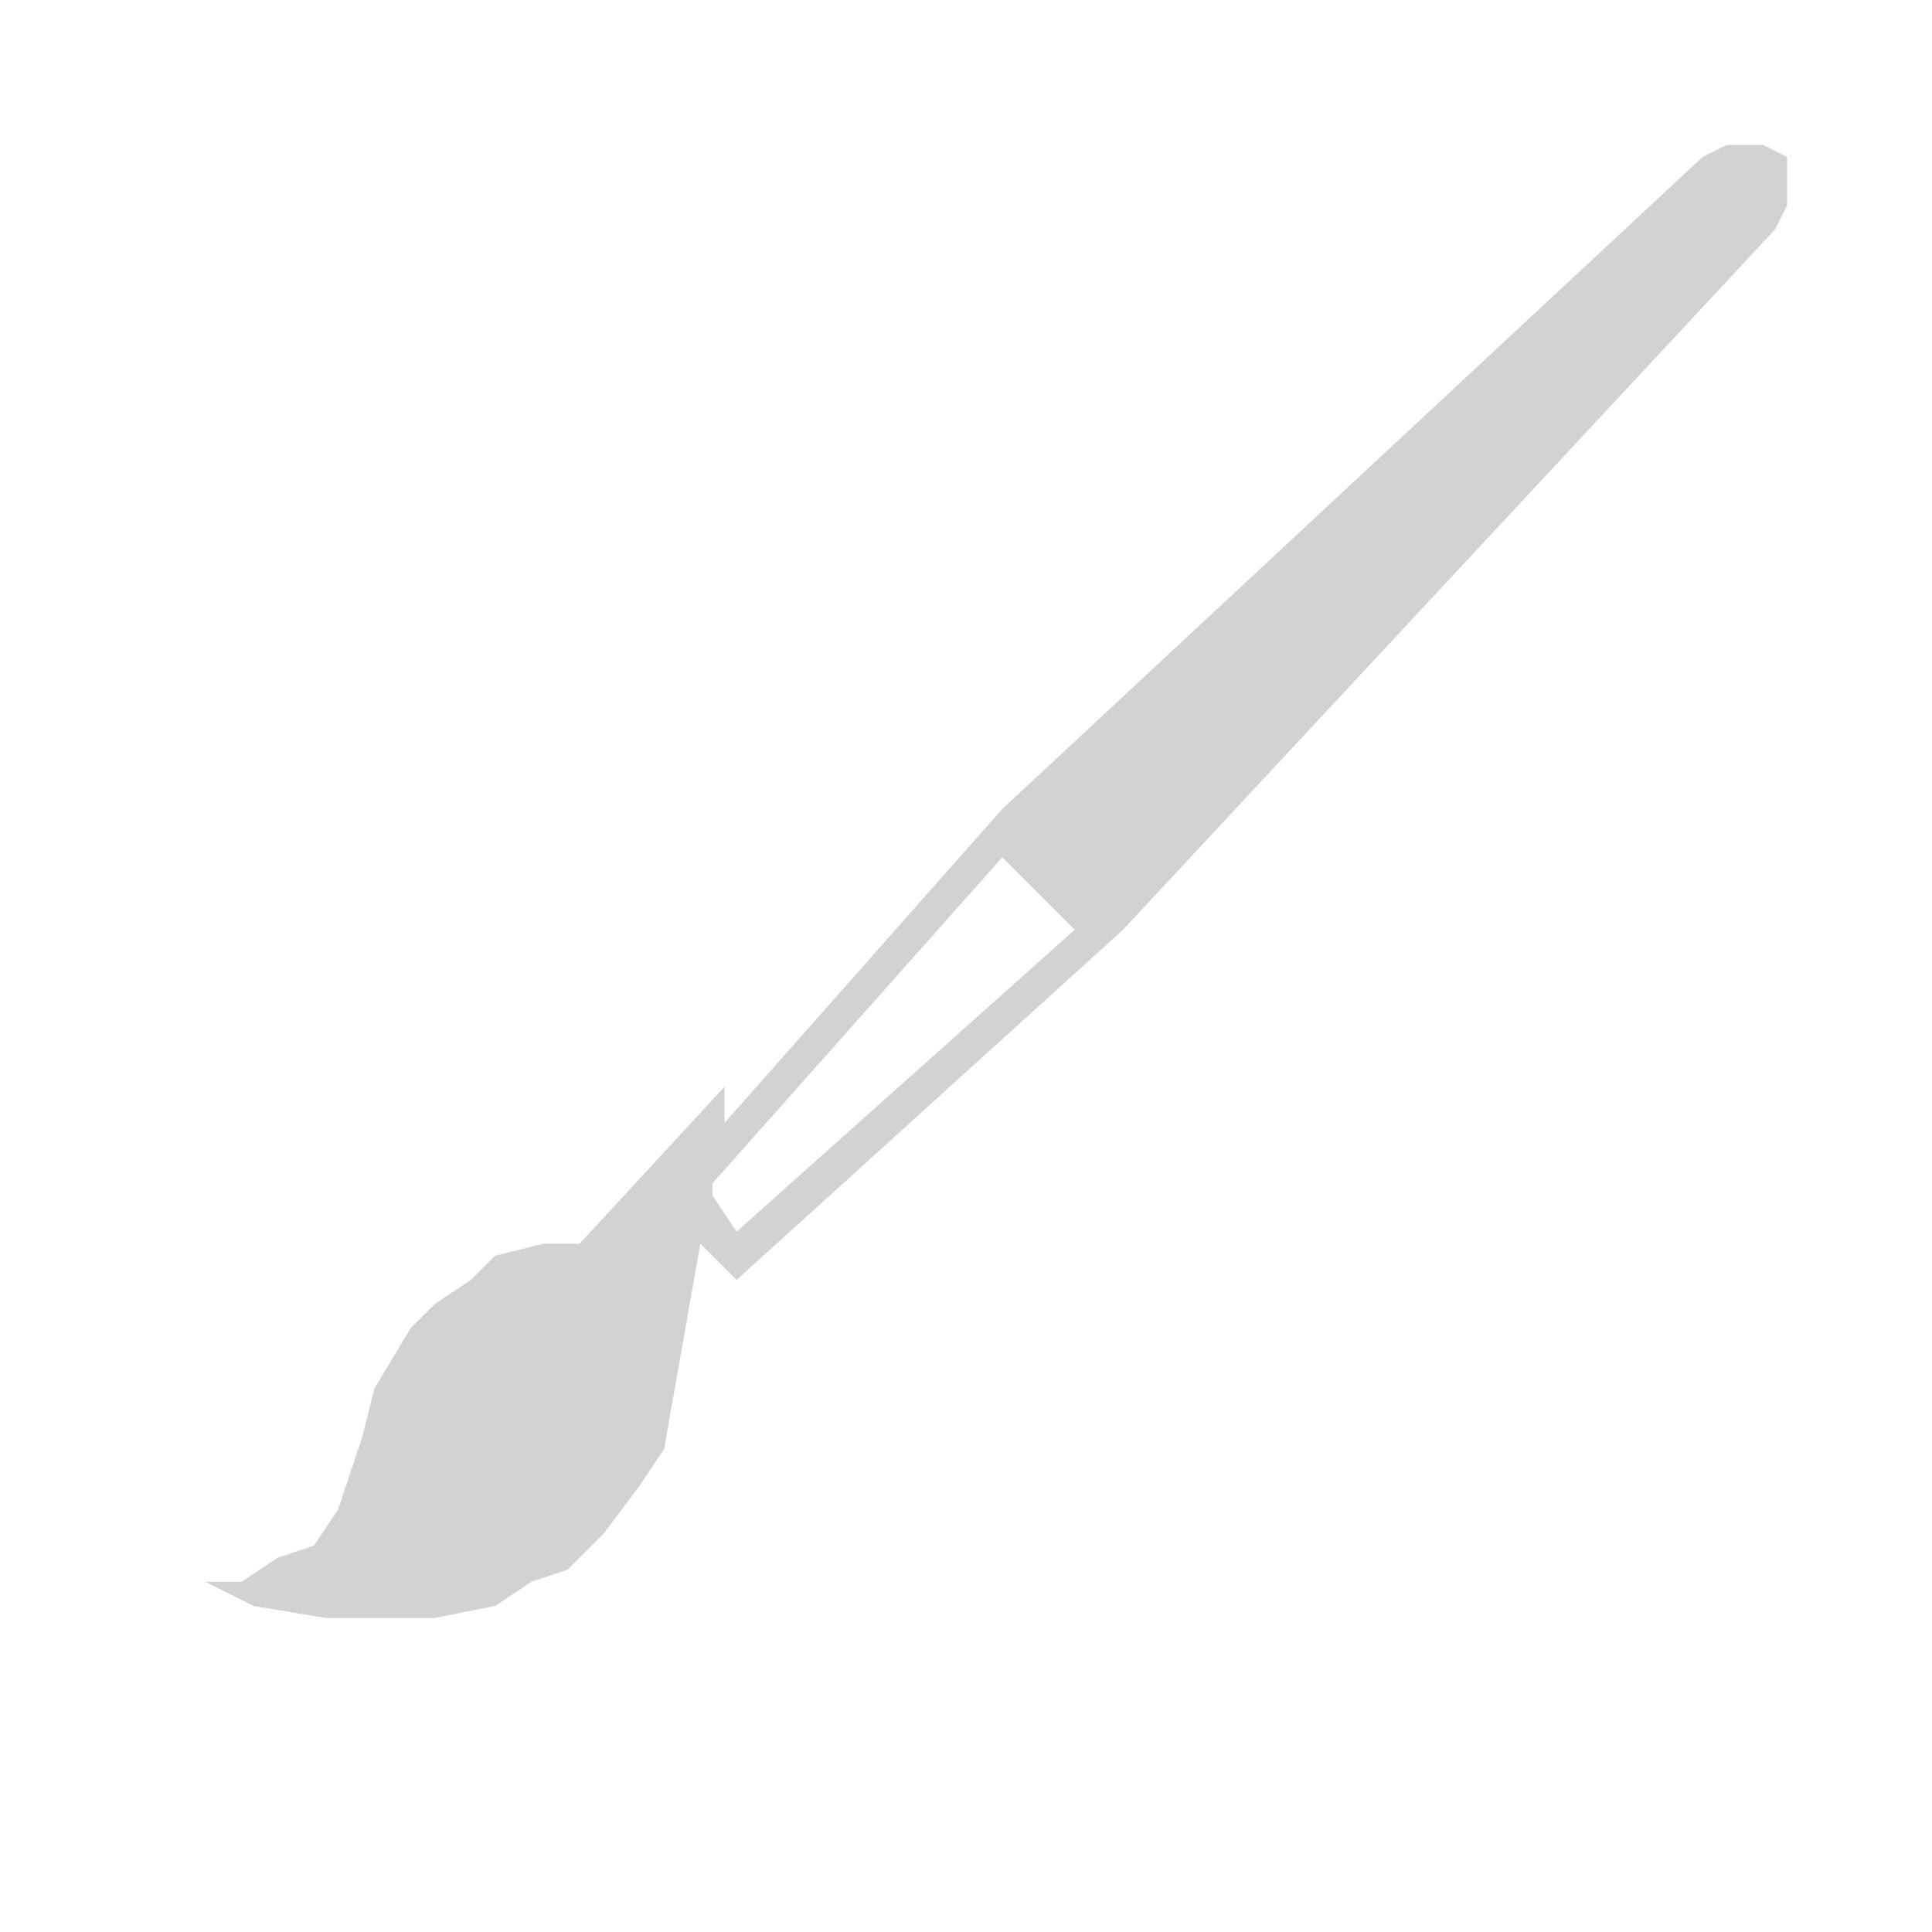
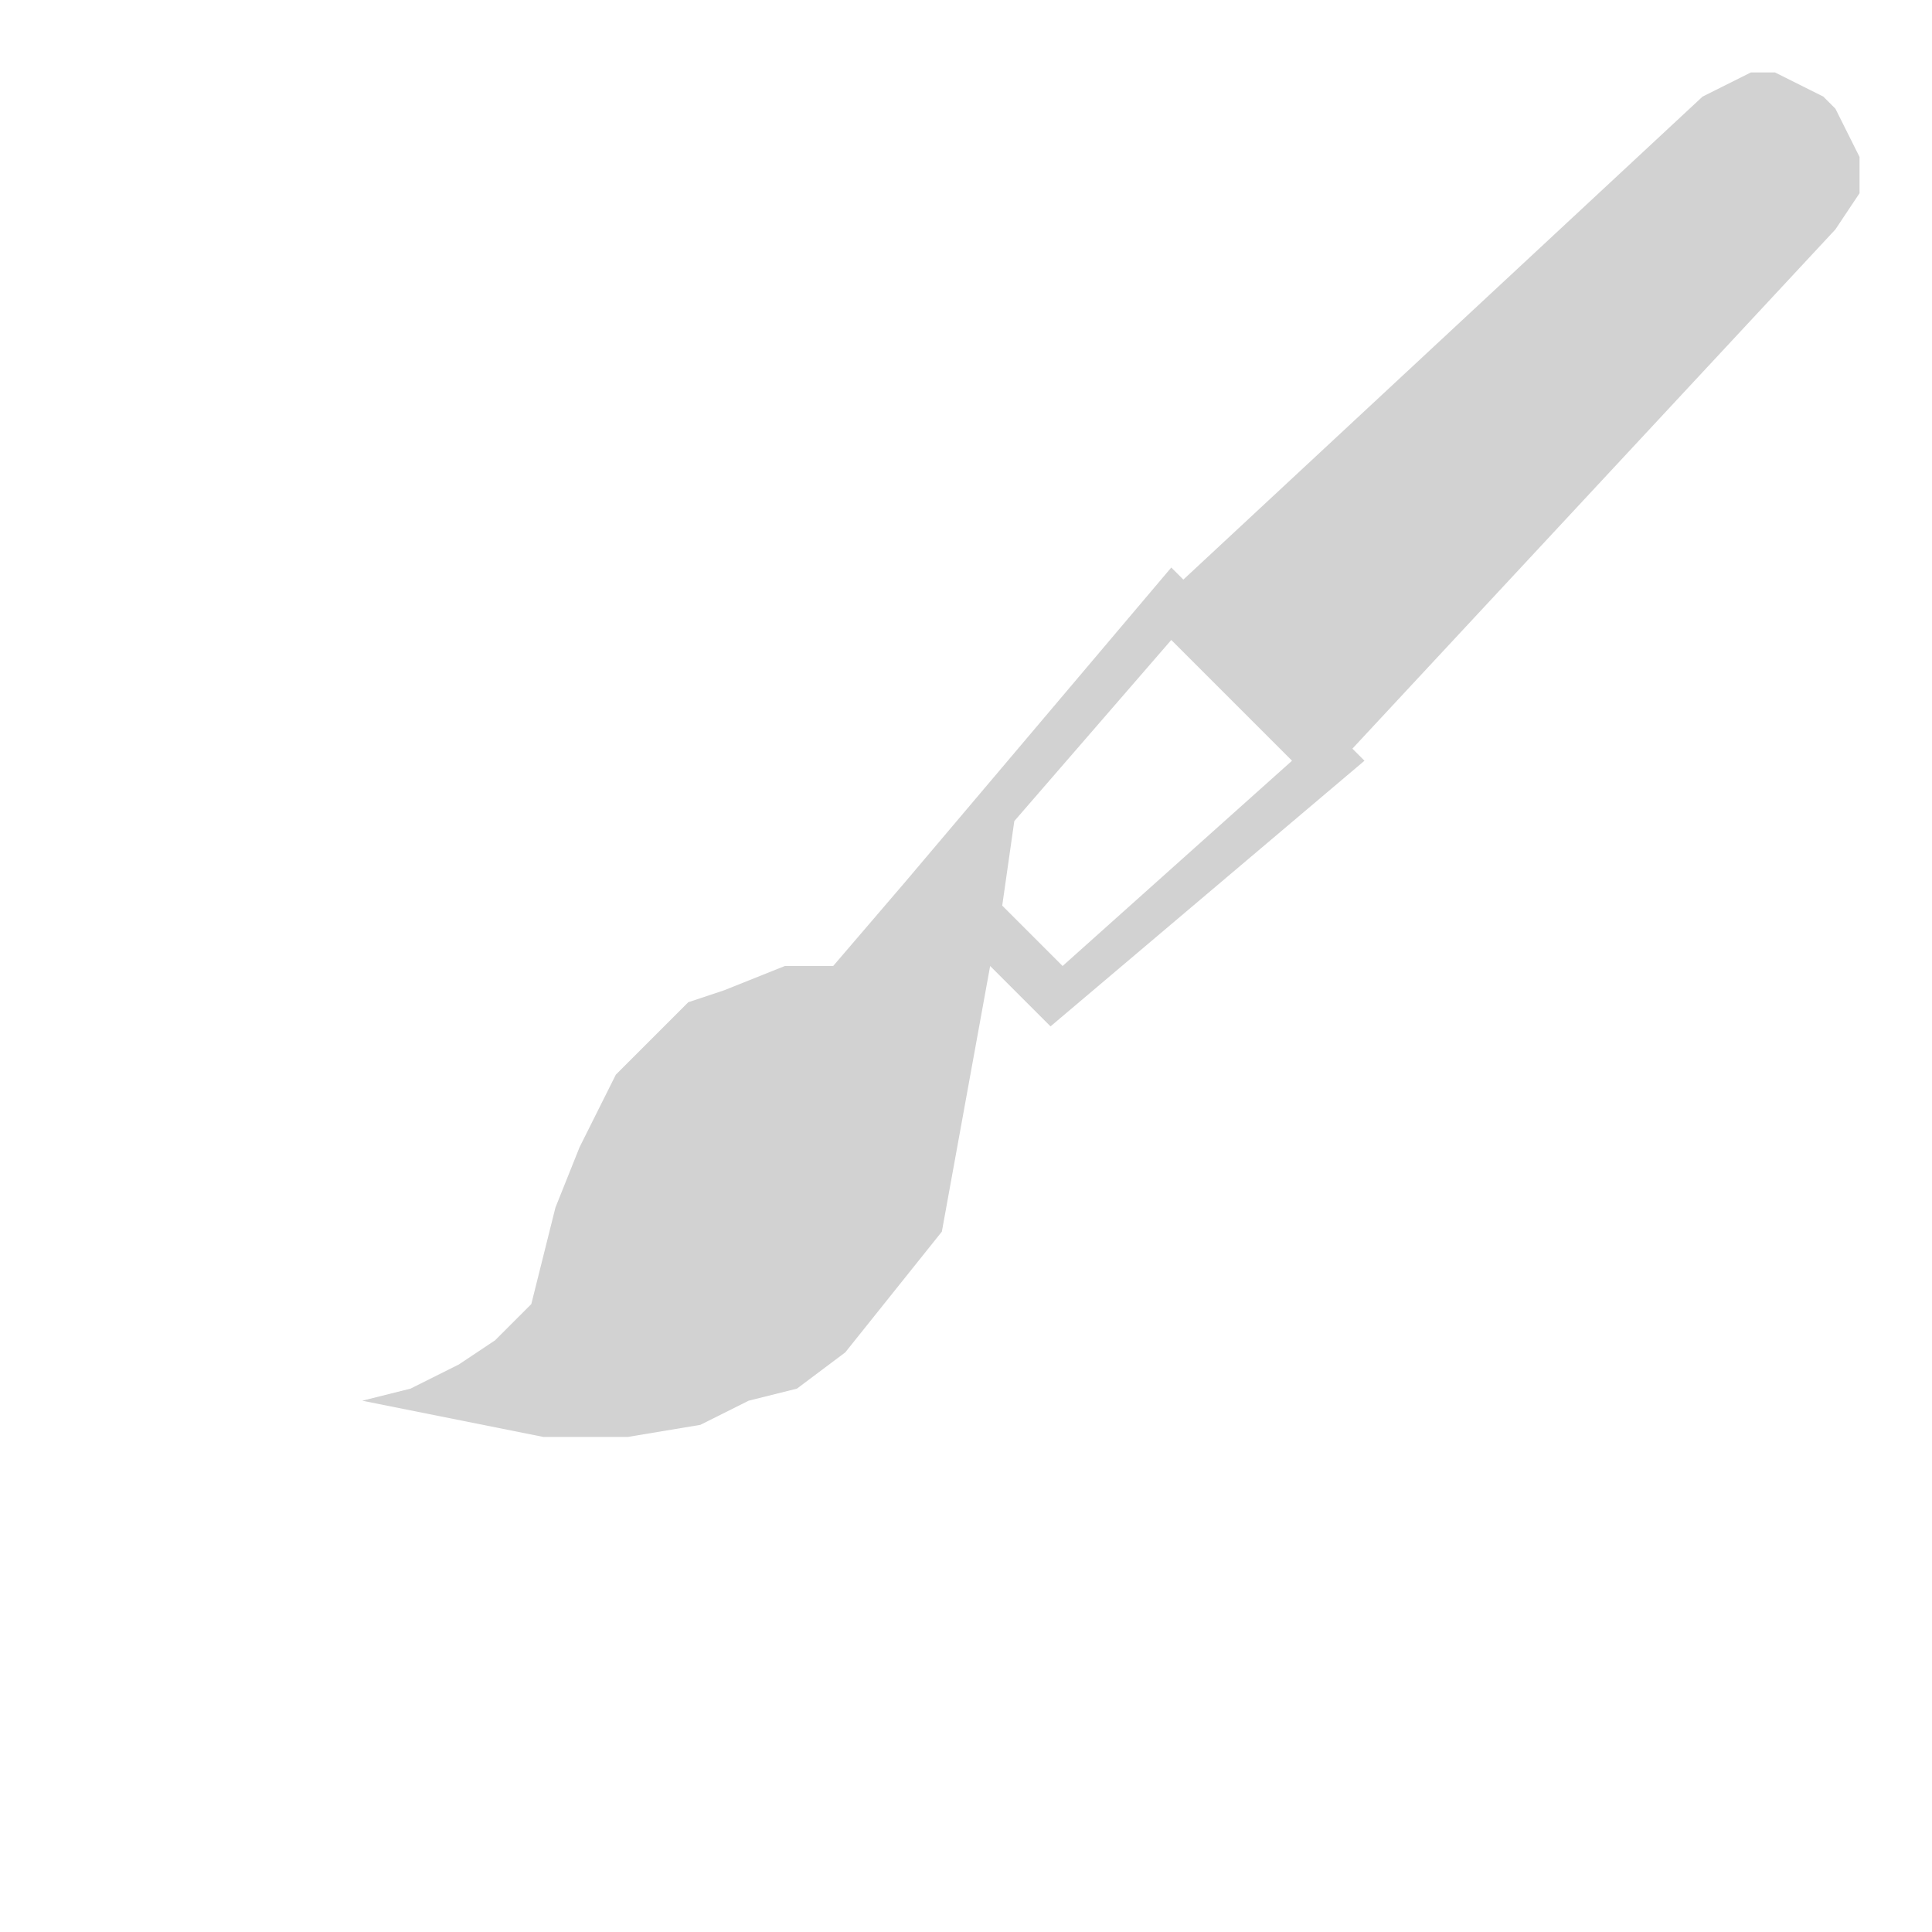
<svg xmlns="http://www.w3.org/2000/svg" width="16" height="16" viewBox="0 0 16 16">
-   <path fill="#d2d2d2" fill-rule="evenodd" d="M14.8 1.6 L14.8 1.3 L14.6 1.2 L14.3 1.2 L14.1 1.3 L8.3 6.7 L8.8 7.2 L8.3 6.7 L6.0 9.3 L6.0 9.0 L4.8 10.3 L4.5 10.3 L4.1 10.4 L3.9 10.6 L3.6 10.8 L3.4 11.0 L3.1 11.5 L3.0 11.9 L2.8 12.5 L2.6 12.8 L2.3 12.9 L2.0 13.1 L1.7 13.1 L2.1 13.3 L2.7 13.4 L3.3 13.4 L3.6 13.4 L4.1 13.3 L4.4 13.1 L4.7 13.0 L5.0 12.7 L5.3 12.3 L5.5 12.0 L5.8 10.3 L6.1 10.6 L9.3 7.7 L14.7 1.9 L14.8 1.7Z M5.9 9.9 L5.9 9.8 L8.3 7.1 L8.9 7.7 L6.1 10.2Z" />
+   <path fill="#d2d2d2" fill-rule="evenodd" d="M15.4 1.3 L15.3 1.1 L15.2 0.9 L15.1 0.8 L14.9 0.7 L14.7 0.6 L14.5 0.6 L14.3 0.7 L14.1 0.8 L9.8 4.8 L9.7 4.7 L7.5 7.3 L7.5 7.3 L6.9 8.0 L6.5 8.0 L6.0 8.2 L5.7 8.3 L5.4 8.6 L5.1 8.9 L4.8 9.5 L4.6 10.0 L4.4 10.8 L4.1 11.1 L3.8 11.3 L3.4 11.5 L3.0 11.6 L3.5 11.7 L4.0 11.8 L4.5 11.9 L5.2 11.9 L5.8 11.8 L6.2 11.6 L6.6 11.5 L7.0 11.2 L7.4 10.7 L7.8 10.2 L8.2 8.0 L8.7 8.5 L11.3 6.3 L11.2 6.2 L15.2 1.9 L15.4 1.6Z M8.3 7.5 L8.4 6.8 L9.7 5.3 L10.7 6.3 L8.8 8.0Z" />
</svg>
